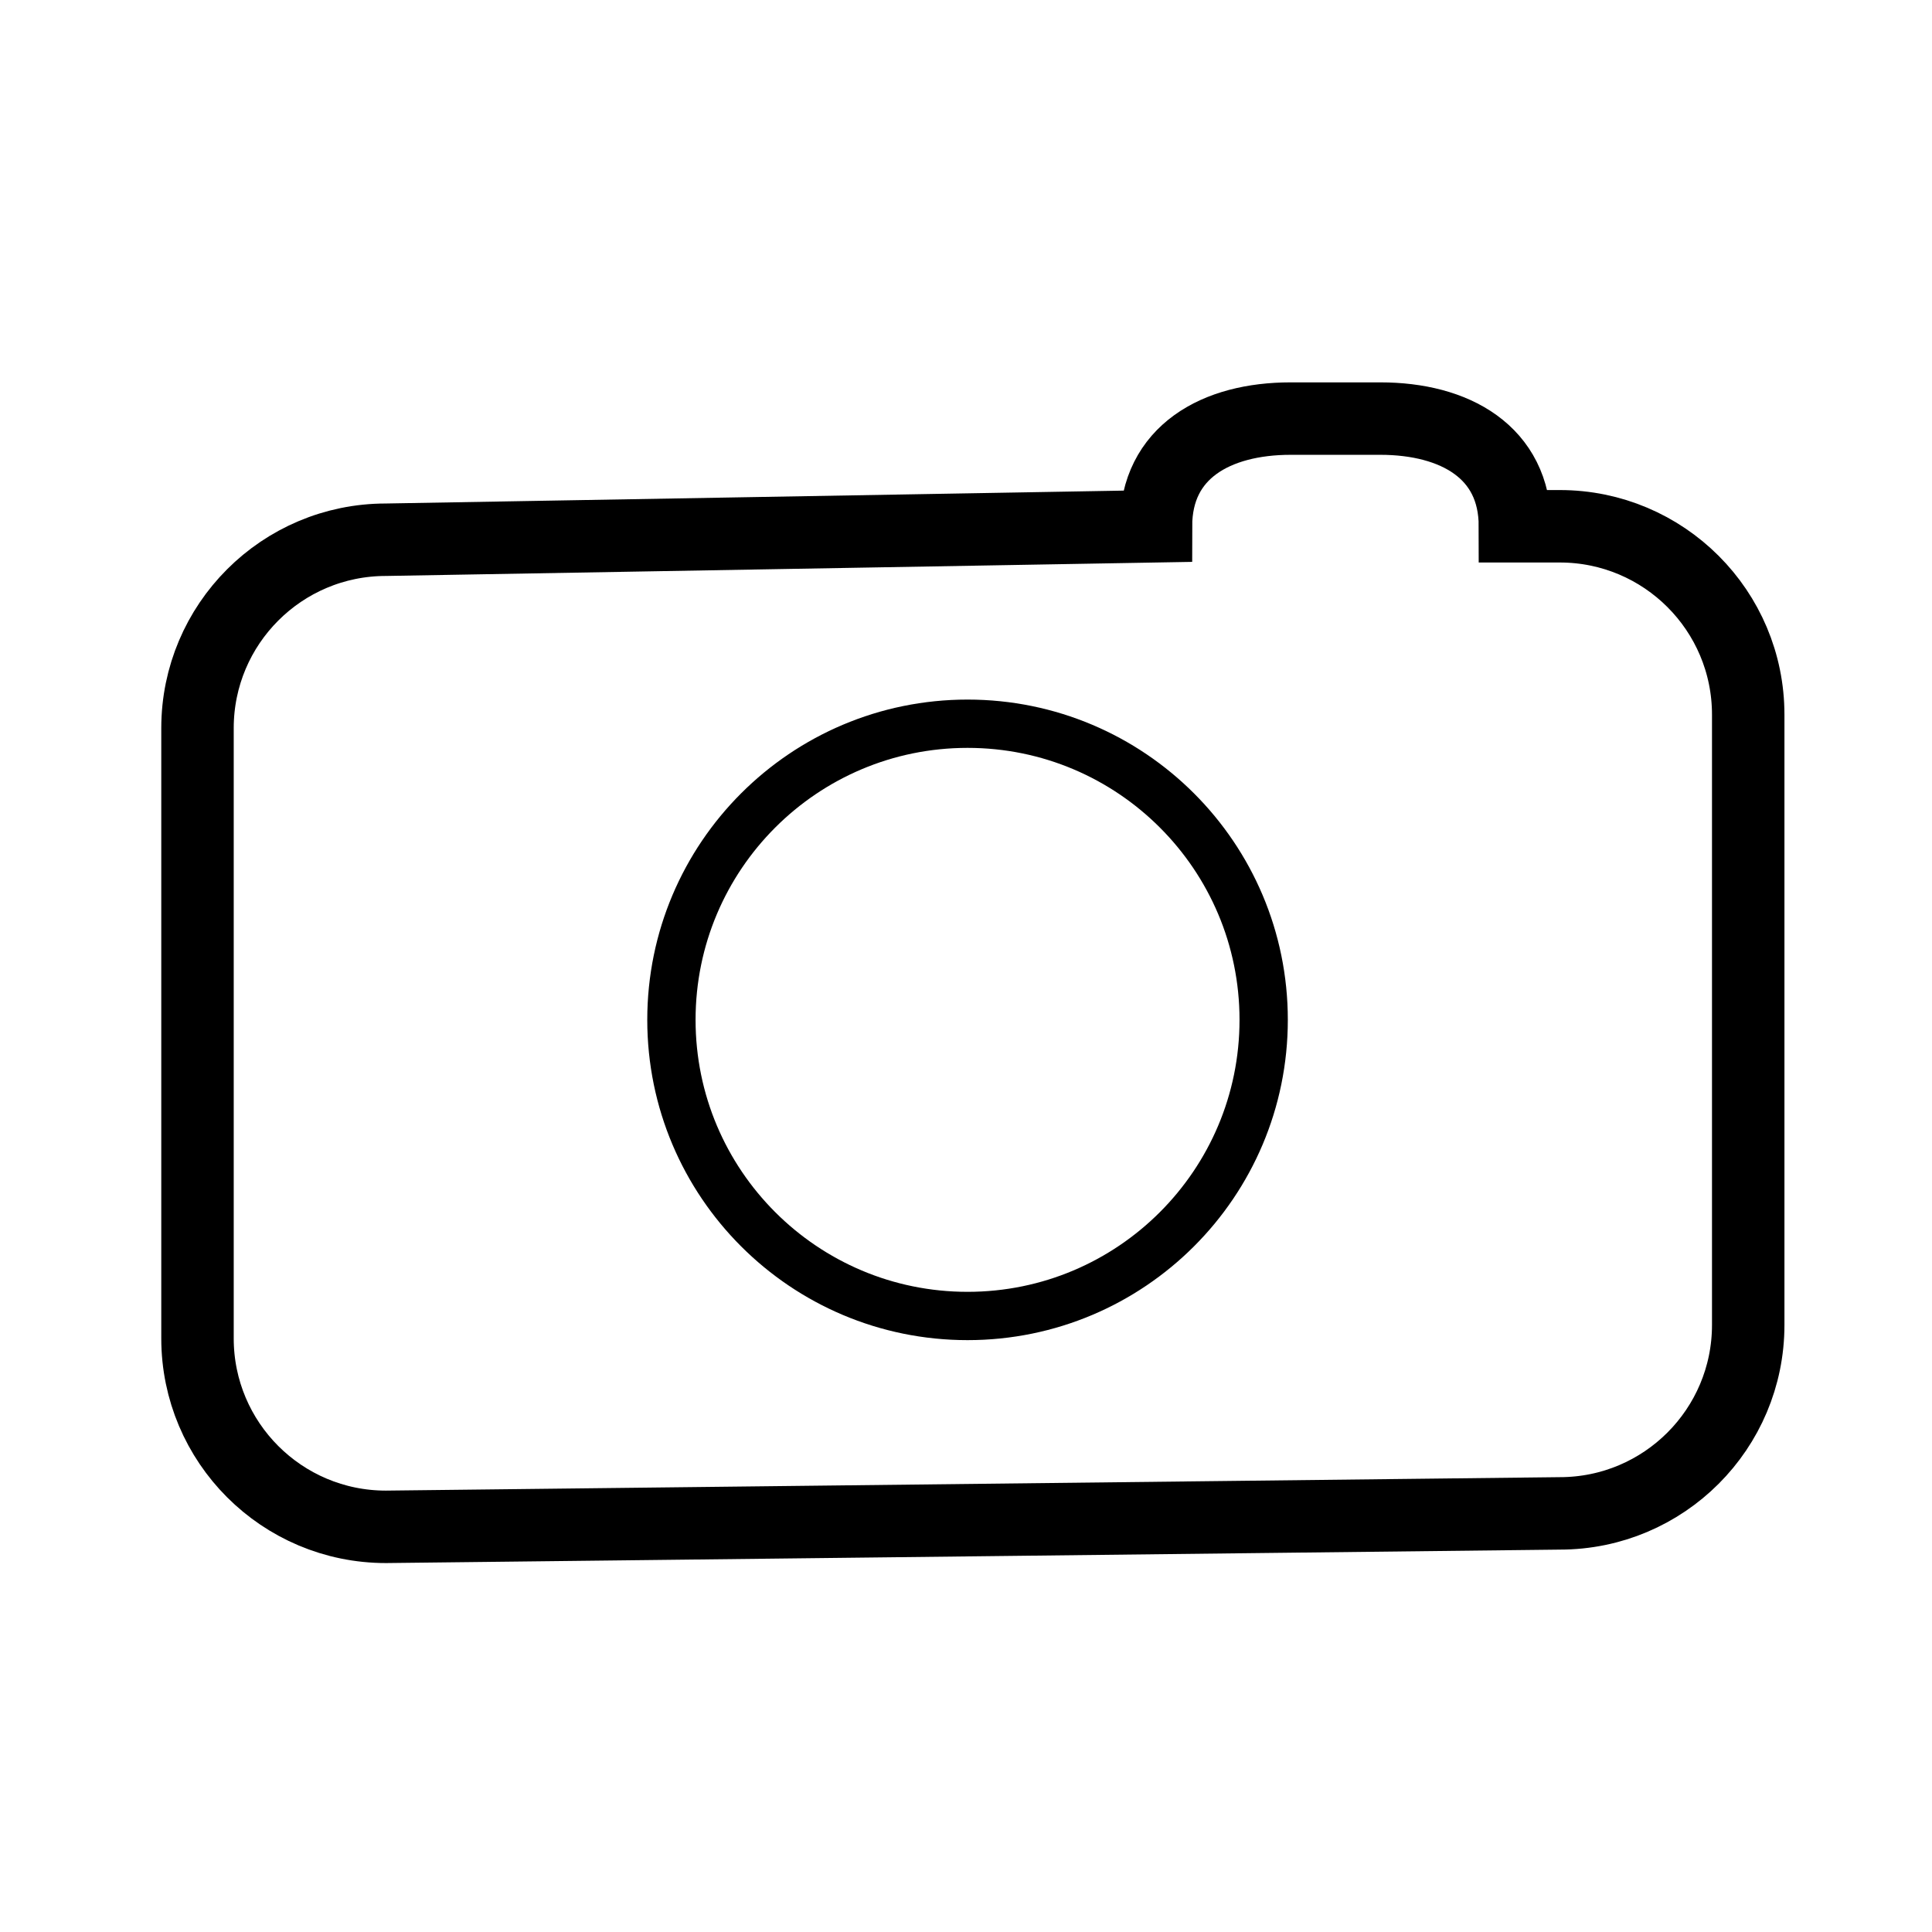
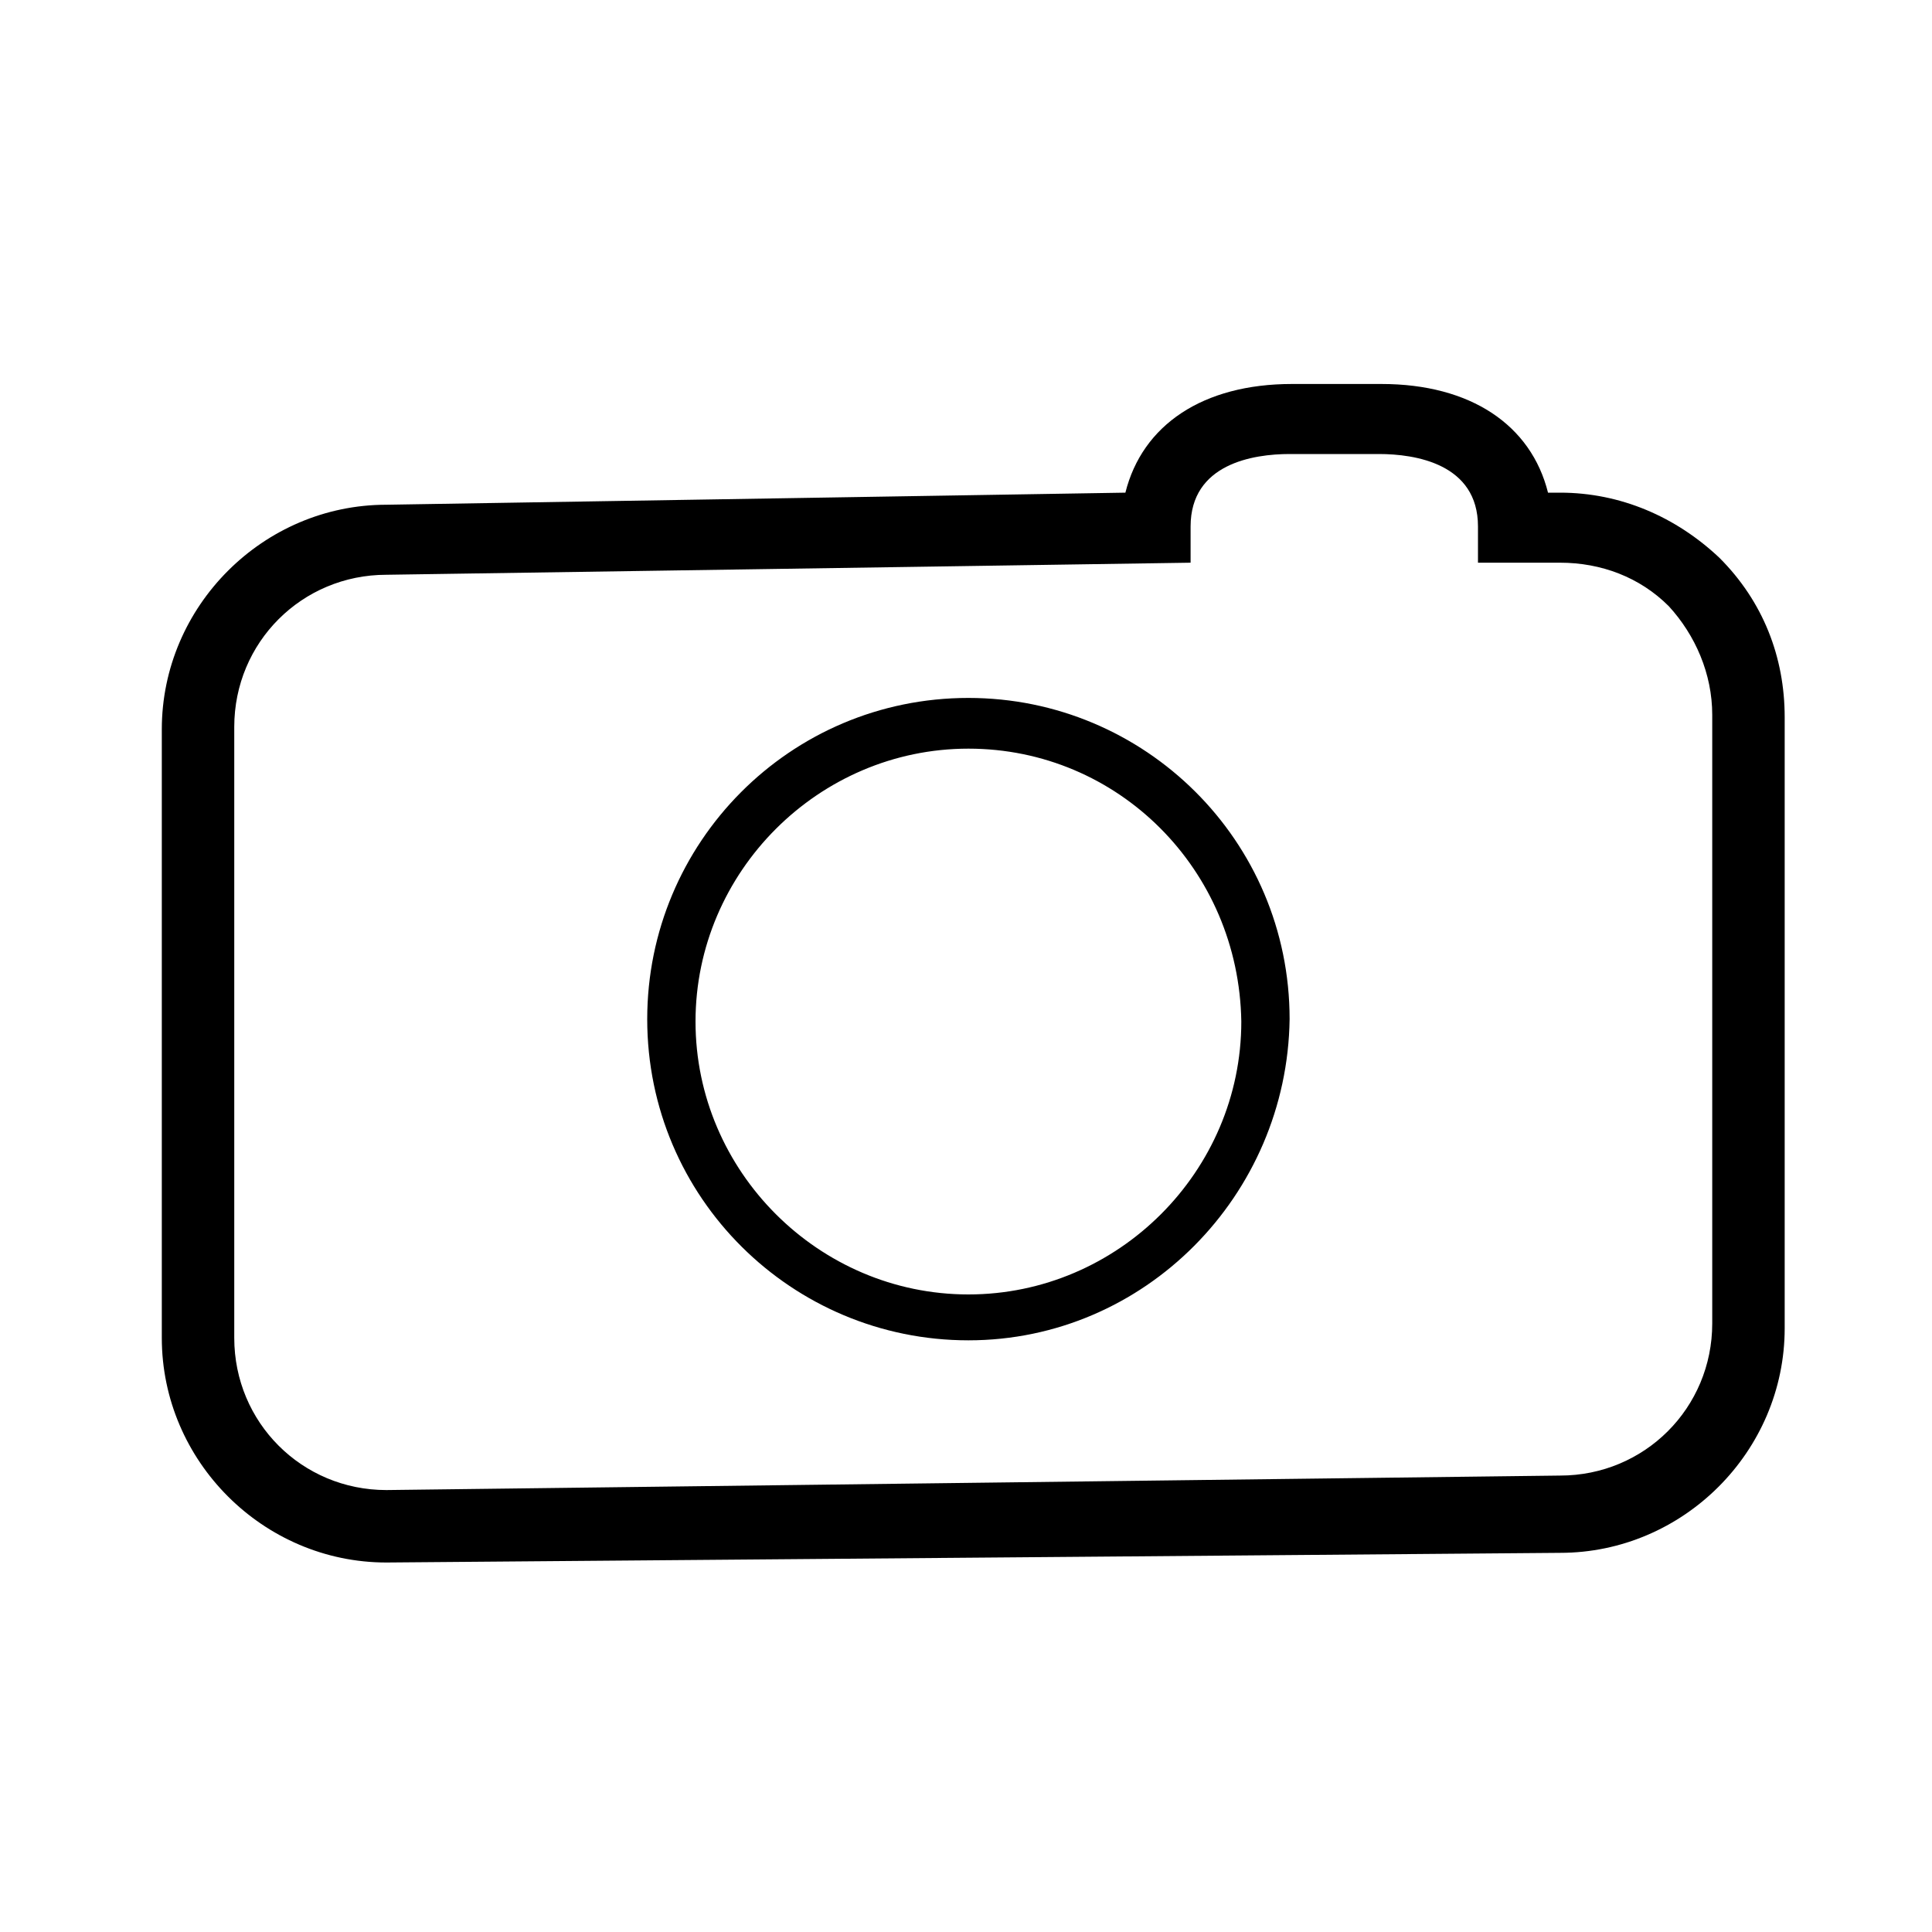
- <svg xmlns="http://www.w3.org/2000/svg" version="1.1" id="Layer_1" x="0px" y="0px" viewBox="0 0 80 80" style="enable-background:new 0 0 80 80;" xml:space="preserve">
+ <svg xmlns="http://www.w3.org/2000/svg" version="1.1" id="Layer_1" x="0px" y="0px" viewBox="0 0 80 80" enable-background="new 0 0 80 80" xml:space="preserve">
  <g>
-     <circle style="fill:none;stroke:#000000;stroke-width:2;stroke-miterlimit:10;" cx="40.064" cy="42.23" r="12.262" />
-     <path style="fill:none;stroke:#000000;stroke-width:3;stroke-miterlimit:10;" d="M64.588,21.792h-1.858   c0-3.078-2.495-4.459-5.574-4.459h-3.716c-3.078,0-5.574,1.381-5.574,4.459l-31.885,0.557c-4.31,0-7.803,3.494-7.803,7.803V55.42   c0,4.31,3.494,7.803,7.803,7.803l48.606-0.557c4.31,0,7.803-3.494,7.803-7.803V29.596C72.392,25.286,68.898,21.792,64.588,21.792z" />
+     <path d="M40.1,55.5c-7.3,0-13.3-5.9-13.3-13.3c0-7.3,5.9-13.3,13.3-13.3c7.3,0,13.3,5.9,13.3,13.3C53.3,49.5,47.4,55.5,40.1,55.5z    M40.1,31c-6.2,0-11.3,5.1-11.3,11.3c0,6.2,5.1,11.3,11.3,11.3c6.2,0,11.3-5.1,11.3-11.3C51.3,36,46.3,31,40.1,31z" />
+     <path d="M16,64.7L16,64.7c-5.1,0-9.3-4.2-9.3-9.3V30.2c0-5.1,4.2-9.3,9.3-9.3l30.6-0.5c0.7-2.8,3.2-4.5,6.9-4.5h3.7   c3.7,0,6.2,1.7,6.9,4.5h0.5c2.5,0,4.8,1,6.6,2.7c1.8,1.8,2.7,4.1,2.7,6.6v25.3c0,5.1-4.2,9.3-9.3,9.3L16,64.7z M53.4,18.8   c-1.5,0-4.1,0.4-4.1,3v1.5L16,23.8c-3.5,0-6.3,2.8-6.3,6.3v25.3c0,3.5,2.8,6.3,6.3,6.3l48.6-0.6c3.5,0,6.3-2.8,6.3-6.3V29.6   c0-1.7-0.7-3.3-1.8-4.5c-1.2-1.2-2.8-1.8-4.5-1.8h-3.4v-1.5c0-2.6-2.6-3-4.1-3H53.4z" />
  </g>
</svg>
